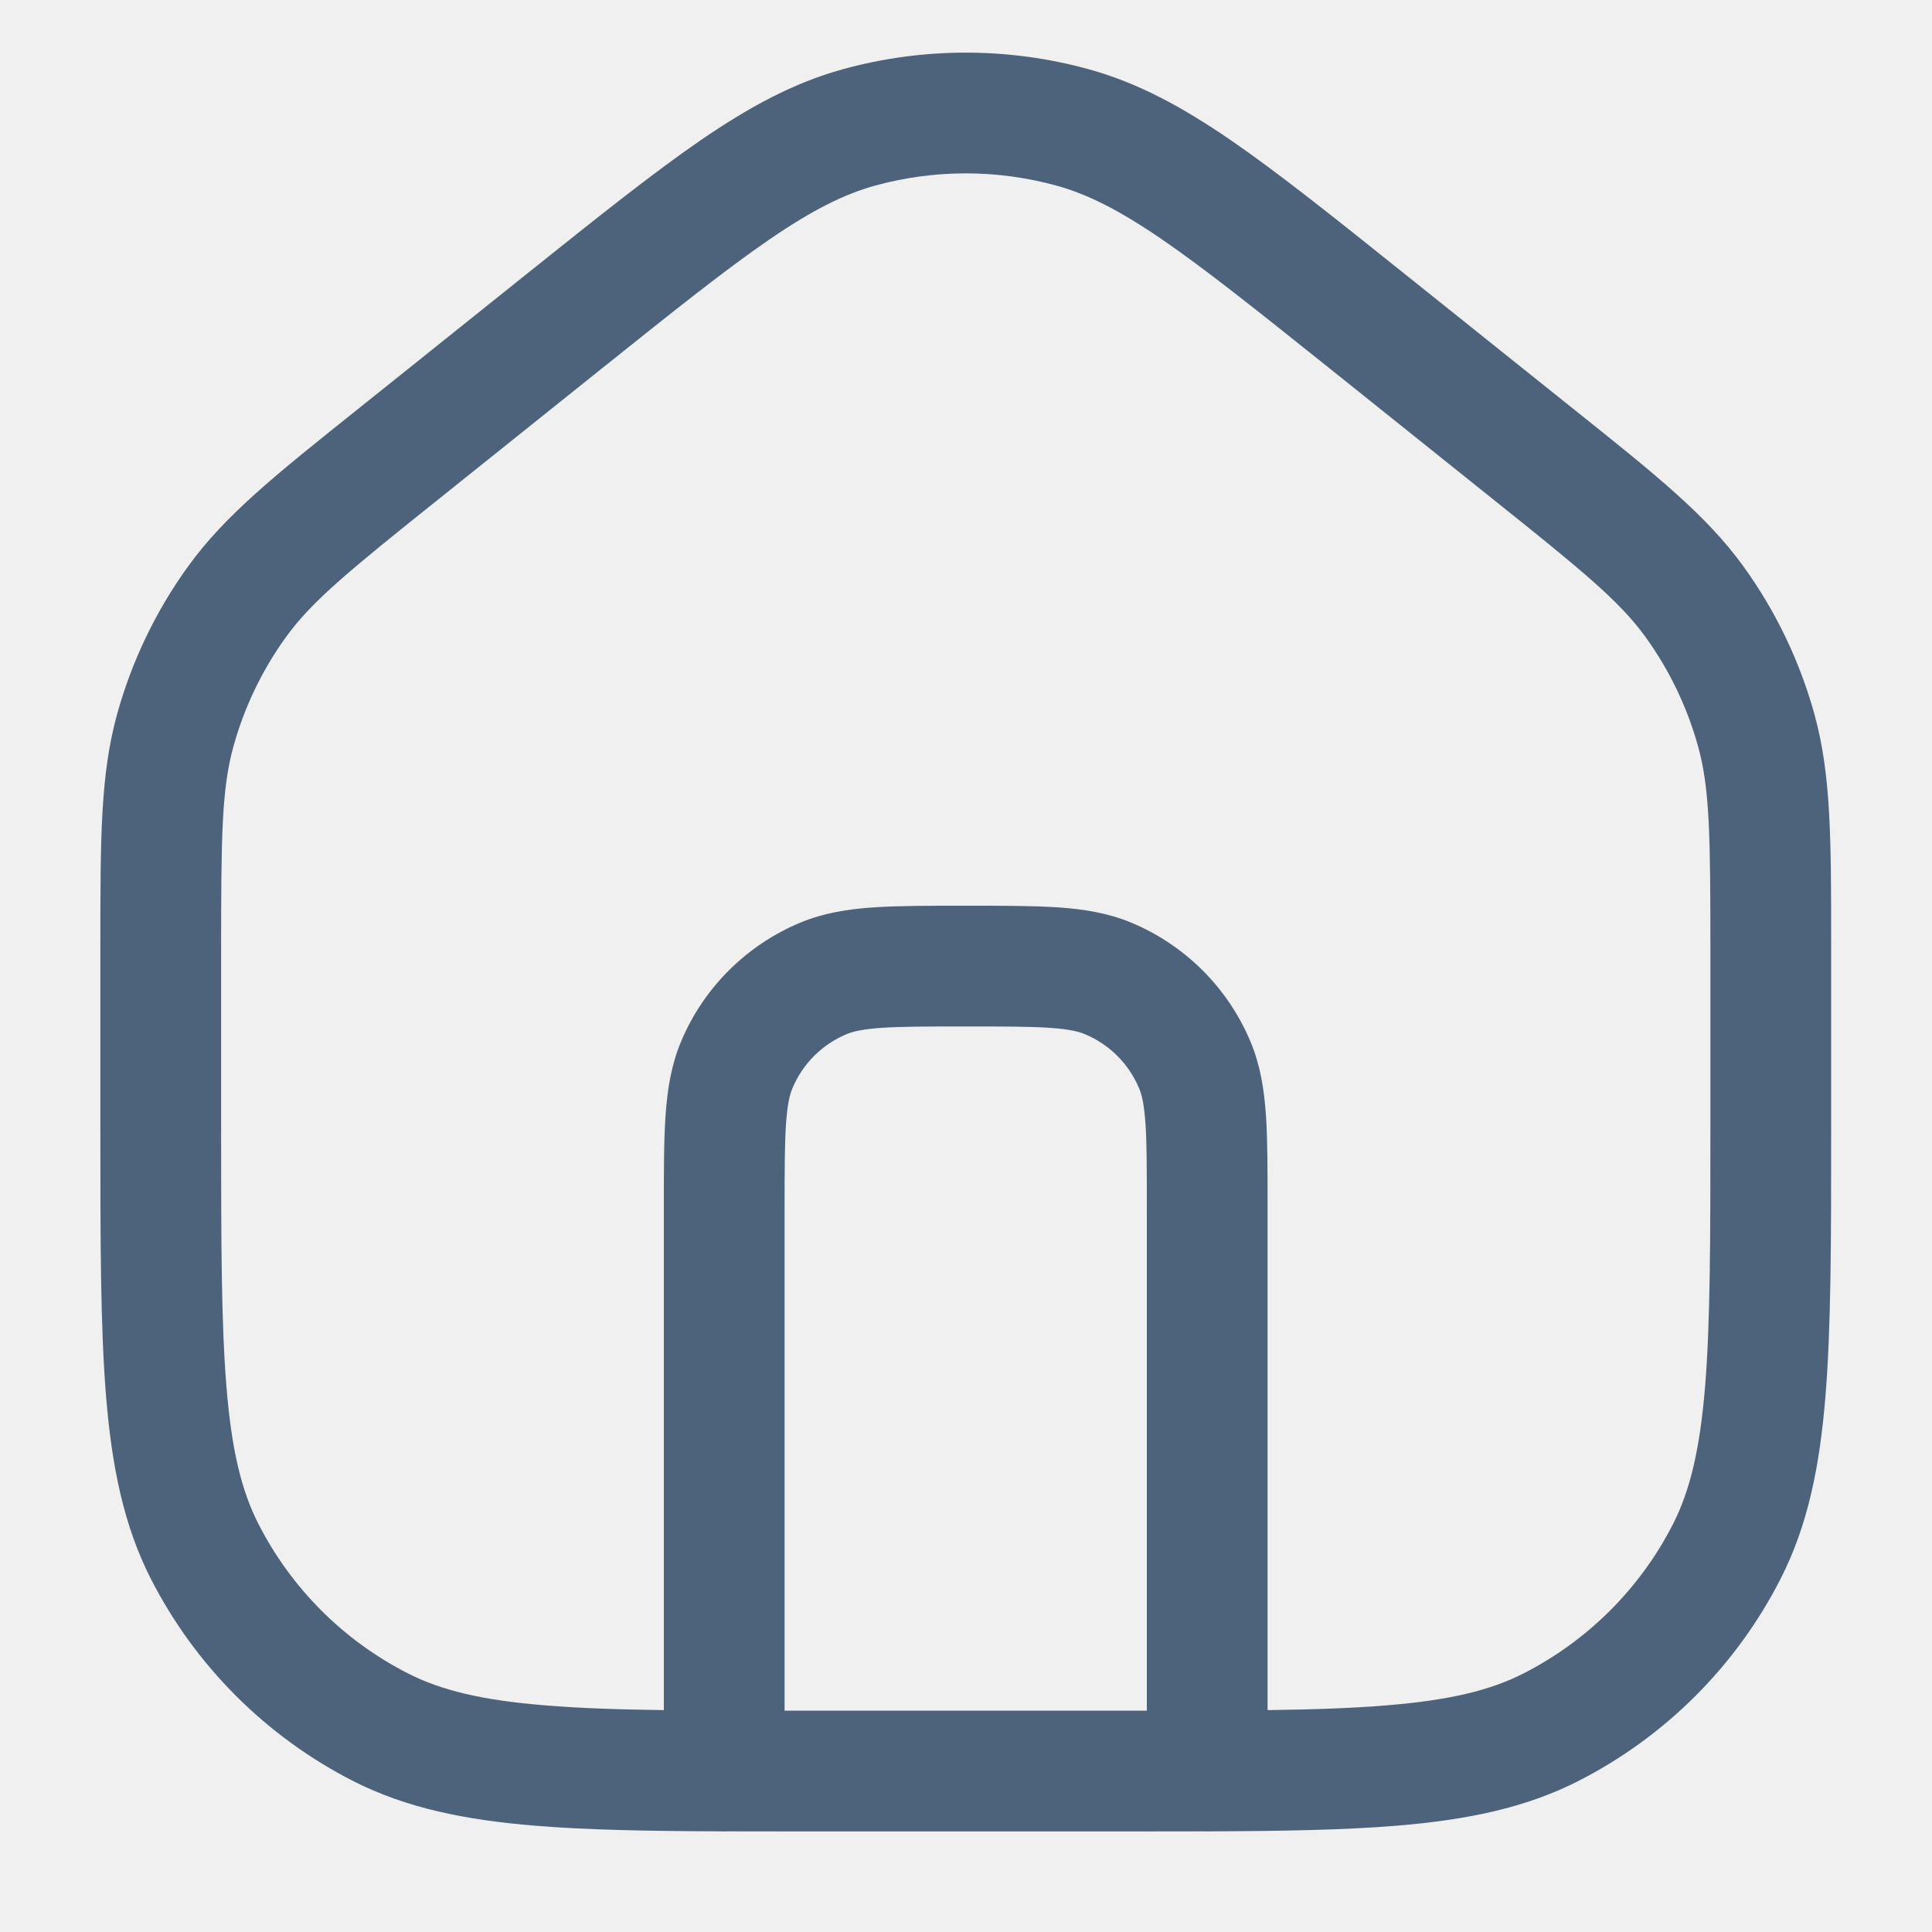
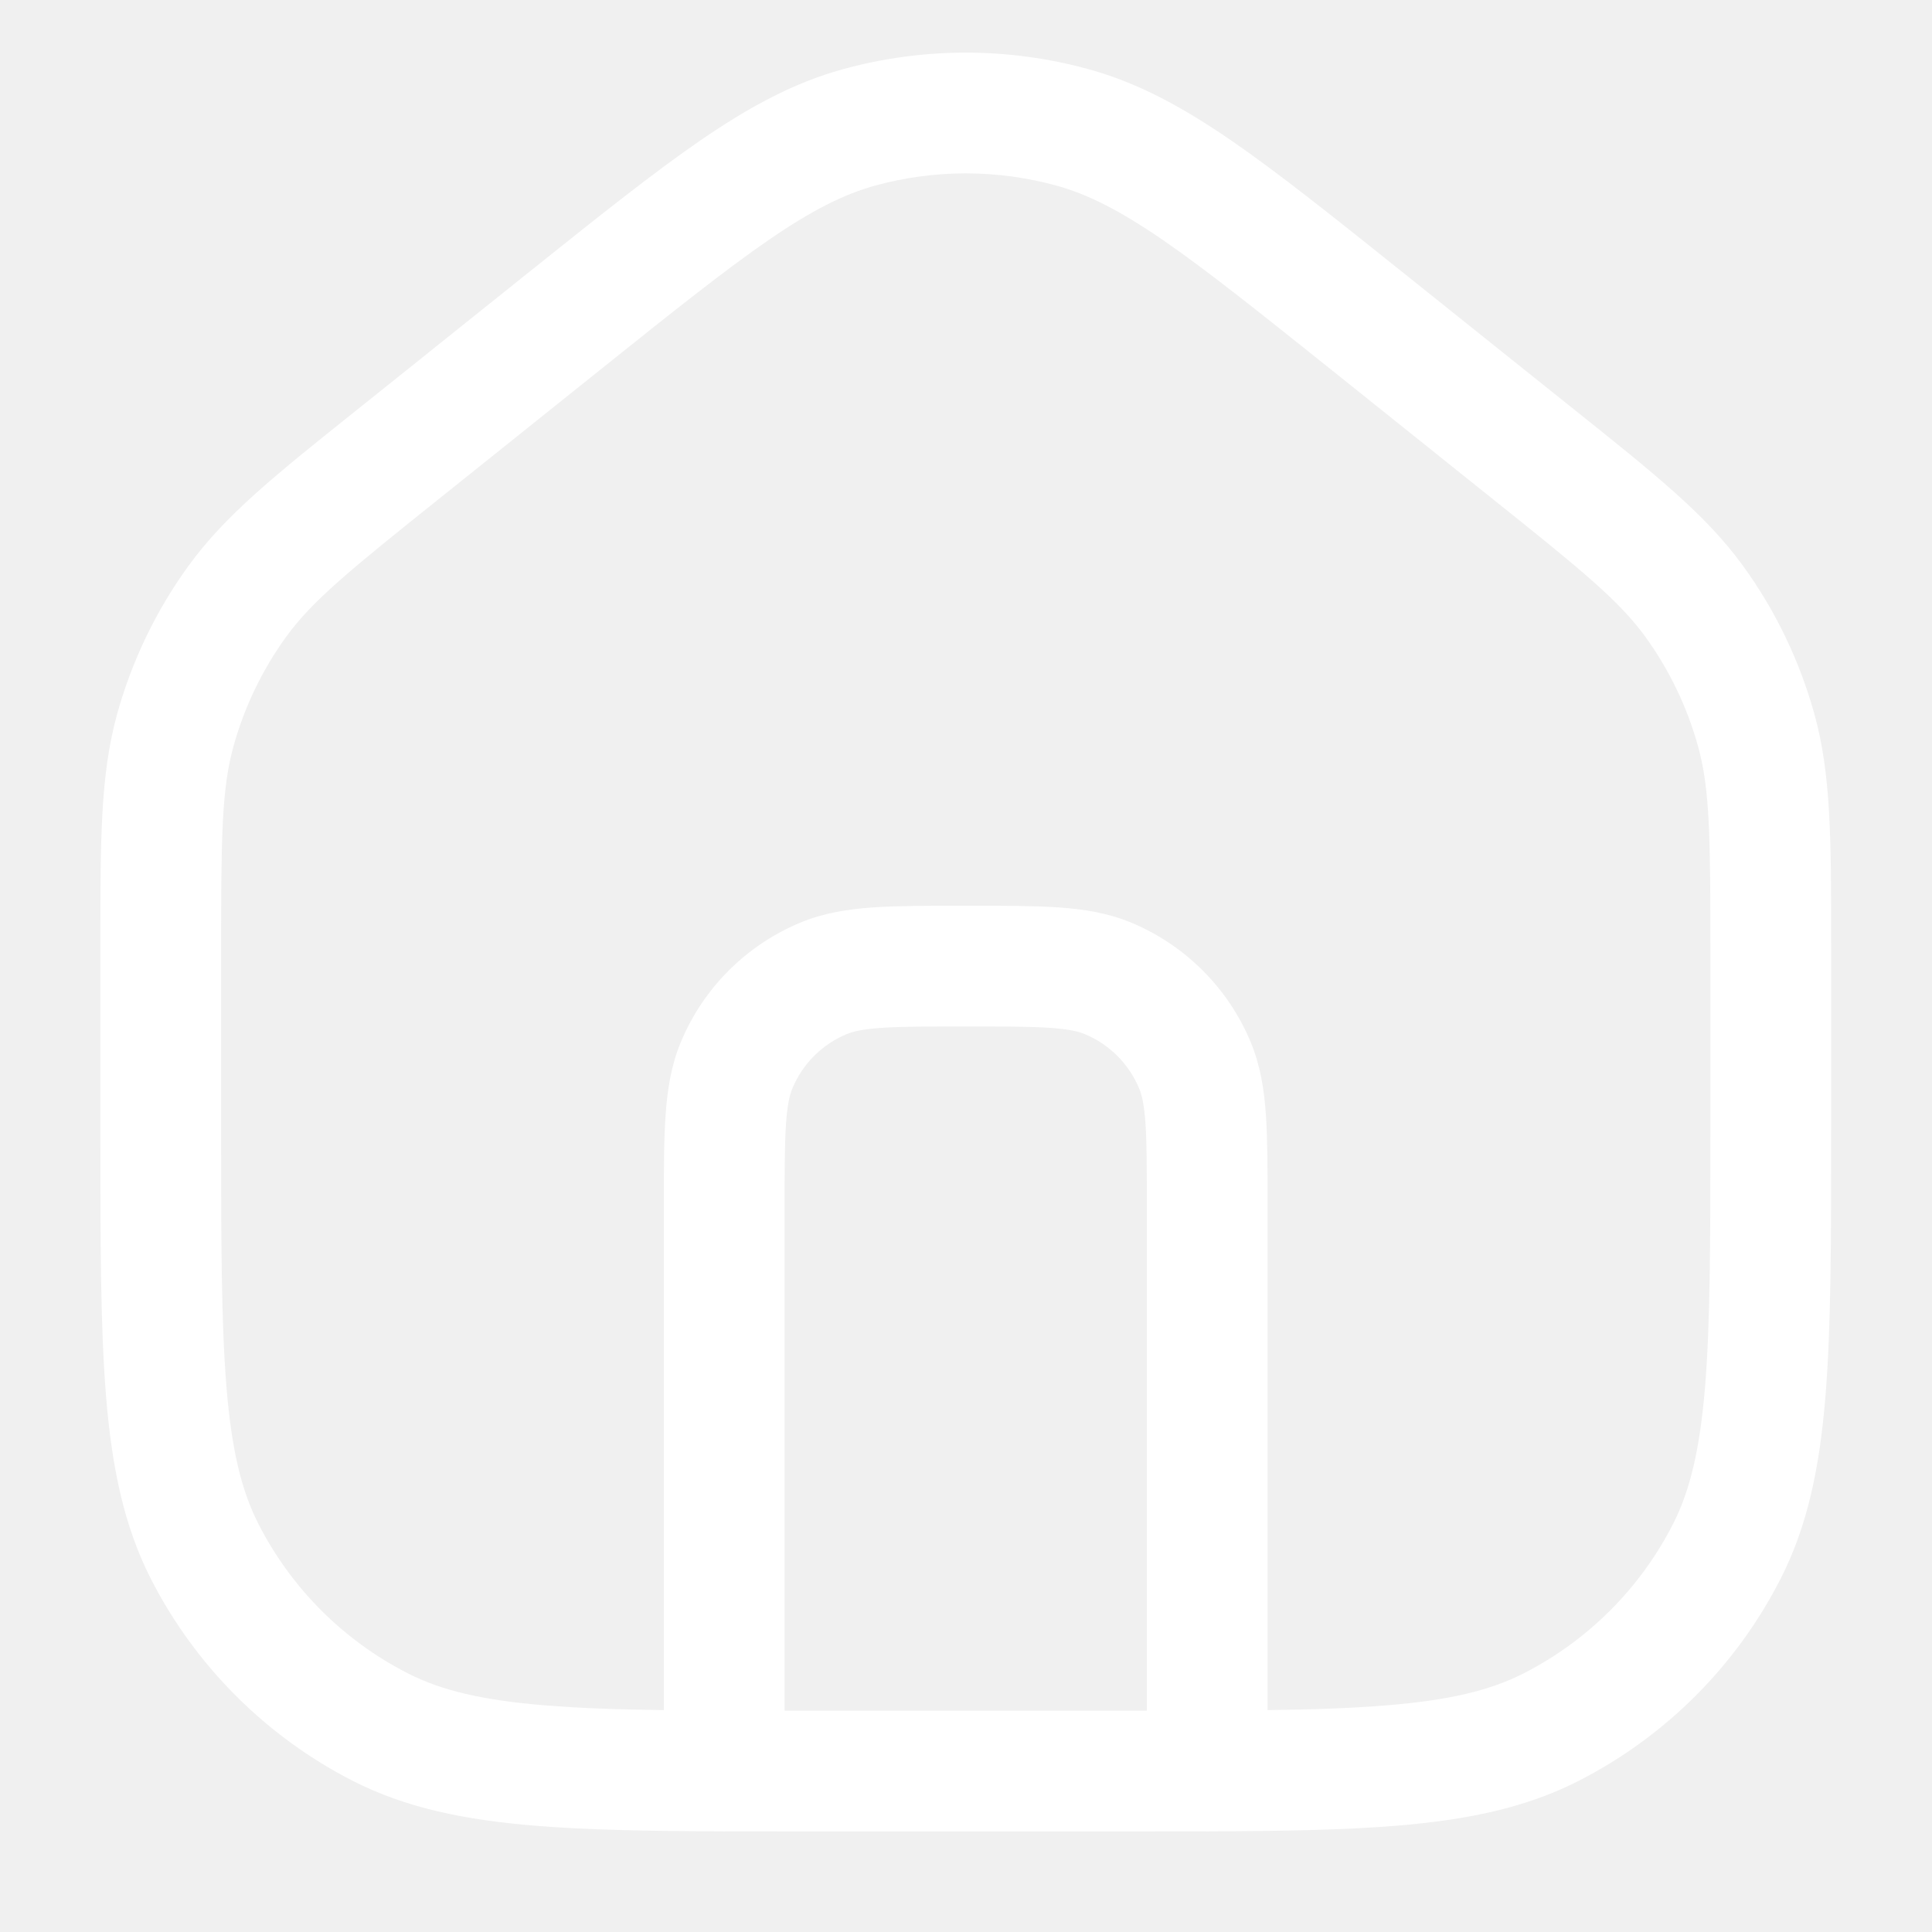
<svg xmlns="http://www.w3.org/2000/svg" width="20" height="20" viewBox="0 0 20 20" fill="none">
-   <path fill-rule="evenodd" clip-rule="evenodd" d="M10.942 1.923C10.324 1.752 9.671 1.752 9.053 1.923C8.734 2.012 8.406 2.176 7.962 2.481C7.51 2.791 6.973 3.22 6.223 3.82L4.557 5.154C3.611 5.91 3.233 6.22 2.963 6.591C2.714 6.935 2.529 7.32 2.416 7.729C2.294 8.172 2.289 8.66 2.289 9.871V11.667C2.289 12.844 2.29 13.69 2.344 14.353C2.397 15.009 2.5 15.432 2.675 15.775C3.015 16.442 3.556 16.983 4.223 17.323C4.566 17.498 4.989 17.601 5.645 17.654C5.996 17.683 6.398 17.697 6.872 17.703V12.48C6.872 12.109 6.872 11.8 6.89 11.546C6.908 11.282 6.947 11.032 7.047 10.79C7.279 10.229 7.726 9.783 8.287 9.55C8.529 9.45 8.779 9.411 9.043 9.393C9.297 9.376 9.606 9.376 9.976 9.376H10.018C10.389 9.376 10.698 9.376 10.952 9.393C11.216 9.411 11.466 9.45 11.708 9.55C12.269 9.783 12.715 10.229 12.948 10.79C13.048 11.032 13.087 11.282 13.105 11.546C13.122 11.8 13.122 12.109 13.122 12.48V17.703C13.597 17.697 13.999 17.683 14.35 17.654C15.006 17.601 15.429 17.498 15.772 17.323C16.438 16.983 16.98 16.442 17.32 15.775C17.494 15.432 17.597 15.009 17.651 14.353C17.705 13.69 17.706 12.844 17.706 11.667V9.871C17.706 8.66 17.701 8.172 17.579 7.729C17.466 7.32 17.281 6.935 17.032 6.591C16.762 6.22 16.384 5.91 15.438 5.154L13.772 3.82C13.021 3.22 12.485 2.791 12.033 2.481C11.588 2.176 11.261 2.012 10.942 1.923ZM12.534 18.958C13.289 18.955 13.918 18.944 14.452 18.9C15.185 18.84 15.791 18.716 16.339 18.437C17.241 17.977 17.974 17.244 18.433 16.343C18.713 15.794 18.837 15.188 18.897 14.455C18.956 13.735 18.956 12.838 18.956 11.695V9.871C18.956 9.839 18.956 9.807 18.956 9.776C18.956 8.691 18.956 8.023 18.784 7.397C18.631 6.844 18.381 6.322 18.044 5.858C17.663 5.332 17.141 4.915 16.294 4.238C16.269 4.218 16.244 4.198 16.219 4.178L14.533 2.829C13.806 2.247 13.234 1.79 12.741 1.451C12.236 1.105 11.78 0.858 11.275 0.718C10.439 0.487 9.556 0.487 8.72 0.718C8.215 0.858 7.759 1.105 7.254 1.451C6.761 1.79 6.188 2.247 5.461 2.829L3.776 4.178C3.75 4.198 3.725 4.218 3.701 4.238C2.853 4.915 2.332 5.332 1.951 5.858C1.614 6.322 1.364 6.844 1.211 7.397C1.039 8.023 1.039 8.691 1.039 9.776C1.039 9.807 1.039 9.839 1.039 9.871L1.039 11.695C1.039 12.838 1.039 13.735 1.098 14.455C1.158 15.188 1.282 15.794 1.561 16.343C2.021 17.244 2.754 17.977 3.655 18.437C4.204 18.716 4.81 18.84 5.543 18.9C6.077 18.944 6.706 18.955 7.461 18.958C7.473 18.959 7.485 18.959 7.497 18.959C7.508 18.959 7.519 18.959 7.529 18.958C7.774 18.959 8.031 18.959 8.303 18.959H11.692C11.964 18.959 12.221 18.959 12.466 18.958C12.476 18.959 12.487 18.959 12.497 18.959C12.509 18.959 12.522 18.959 12.534 18.958ZM11.872 17.709V12.501C11.872 12.104 11.872 11.838 11.858 11.631C11.844 11.431 11.82 11.333 11.793 11.269C11.687 11.014 11.485 10.811 11.229 10.705C11.165 10.678 11.067 10.654 10.867 10.64C10.661 10.626 10.394 10.626 9.997 10.626C9.601 10.626 9.334 10.626 9.128 10.64C8.927 10.654 8.83 10.678 8.765 10.705C8.51 10.811 8.307 11.014 8.202 11.269C8.175 11.333 8.151 11.431 8.137 11.631C8.123 11.838 8.122 12.104 8.122 12.501V17.709C8.191 17.709 8.26 17.709 8.331 17.709H11.664C11.735 17.709 11.804 17.709 11.872 17.709Z" fill="#4D637C" />
+   <path fill-rule="evenodd" clip-rule="evenodd" d="M10.942 1.923C10.324 1.752 9.671 1.752 9.053 1.923C8.734 2.012 8.406 2.176 7.962 2.481C7.51 2.791 6.973 3.22 6.223 3.82L4.557 5.154C3.611 5.91 3.233 6.22 2.963 6.591C2.714 6.935 2.529 7.32 2.416 7.729C2.294 8.172 2.289 8.66 2.289 9.871V11.667C2.289 12.844 2.29 13.69 2.344 14.353C2.397 15.009 2.5 15.432 2.675 15.775C3.015 16.442 3.556 16.983 4.223 17.323C4.566 17.498 4.989 17.601 5.645 17.654C5.996 17.683 6.398 17.697 6.872 17.703V12.48C6.872 12.109 6.872 11.8 6.89 11.546C6.908 11.282 6.947 11.032 7.047 10.79C7.279 10.229 7.726 9.783 8.287 9.55C8.529 9.45 8.779 9.411 9.043 9.393C9.297 9.376 9.606 9.376 9.976 9.376H10.018C10.389 9.376 10.698 9.376 10.952 9.393C11.216 9.411 11.466 9.45 11.708 9.55C12.269 9.783 12.715 10.229 12.948 10.79C13.048 11.032 13.087 11.282 13.105 11.546C13.122 11.8 13.122 12.109 13.122 12.48V17.703C13.597 17.697 13.999 17.683 14.35 17.654C15.006 17.601 15.429 17.498 15.772 17.323C16.438 16.983 16.98 16.442 17.32 15.775C17.494 15.432 17.597 15.009 17.651 14.353C17.705 13.69 17.706 12.844 17.706 11.667V9.871C17.706 8.66 17.701 8.172 17.579 7.729C17.466 7.32 17.281 6.935 17.032 6.591C16.762 6.22 16.384 5.91 15.438 5.154L13.772 3.82C13.021 3.22 12.485 2.791 12.033 2.481C11.588 2.176 11.261 2.012 10.942 1.923ZM12.534 18.958C13.289 18.955 13.918 18.944 14.452 18.9C15.185 18.84 15.791 18.716 16.339 18.437C17.241 17.977 17.974 17.244 18.433 16.343C18.713 15.794 18.837 15.188 18.897 14.455C18.956 13.735 18.956 12.838 18.956 11.695V9.871C18.956 9.839 18.956 9.807 18.956 9.776C18.956 8.691 18.956 8.023 18.784 7.397C18.631 6.844 18.381 6.322 18.044 5.858C17.663 5.332 17.141 4.915 16.294 4.238C16.269 4.218 16.244 4.198 16.219 4.178L14.533 2.829C13.806 2.247 13.234 1.79 12.741 1.451C12.236 1.105 11.78 0.858 11.275 0.718C10.439 0.487 9.556 0.487 8.72 0.718C8.215 0.858 7.759 1.105 7.254 1.451C6.761 1.79 6.188 2.247 5.461 2.829L3.776 4.178C3.75 4.198 3.725 4.218 3.701 4.238C2.853 4.915 2.332 5.332 1.951 5.858C1.614 6.322 1.364 6.844 1.211 7.397C1.039 8.023 1.039 8.691 1.039 9.776C1.039 9.807 1.039 9.839 1.039 9.871L1.039 11.695C1.039 12.838 1.039 13.735 1.098 14.455C1.158 15.188 1.282 15.794 1.561 16.343C2.021 17.244 2.754 17.977 3.655 18.437C4.204 18.716 4.81 18.84 5.543 18.9C6.077 18.944 6.706 18.955 7.461 18.958C7.473 18.959 7.485 18.959 7.497 18.959C7.508 18.959 7.519 18.959 7.529 18.958C7.774 18.959 8.031 18.959 8.303 18.959H11.692C11.964 18.959 12.221 18.959 12.466 18.958C12.476 18.959 12.487 18.959 12.497 18.959C12.509 18.959 12.522 18.959 12.534 18.958ZM11.872 17.709V12.501C11.872 12.104 11.872 11.838 11.858 11.631C11.844 11.431 11.82 11.333 11.793 11.269C11.687 11.014 11.485 10.811 11.229 10.705C11.165 10.678 11.067 10.654 10.867 10.64C10.661 10.626 10.394 10.626 9.997 10.626C9.601 10.626 9.334 10.626 9.128 10.64C8.927 10.654 8.83 10.678 8.765 10.705C8.51 10.811 8.307 11.014 8.202 11.269C8.175 11.333 8.151 11.431 8.137 11.631C8.123 11.838 8.122 12.104 8.122 12.501V17.709C8.191 17.709 8.26 17.709 8.331 17.709H11.664C11.735 17.709 11.804 17.709 11.872 17.709Z" fill="#fff" />
</svg>
